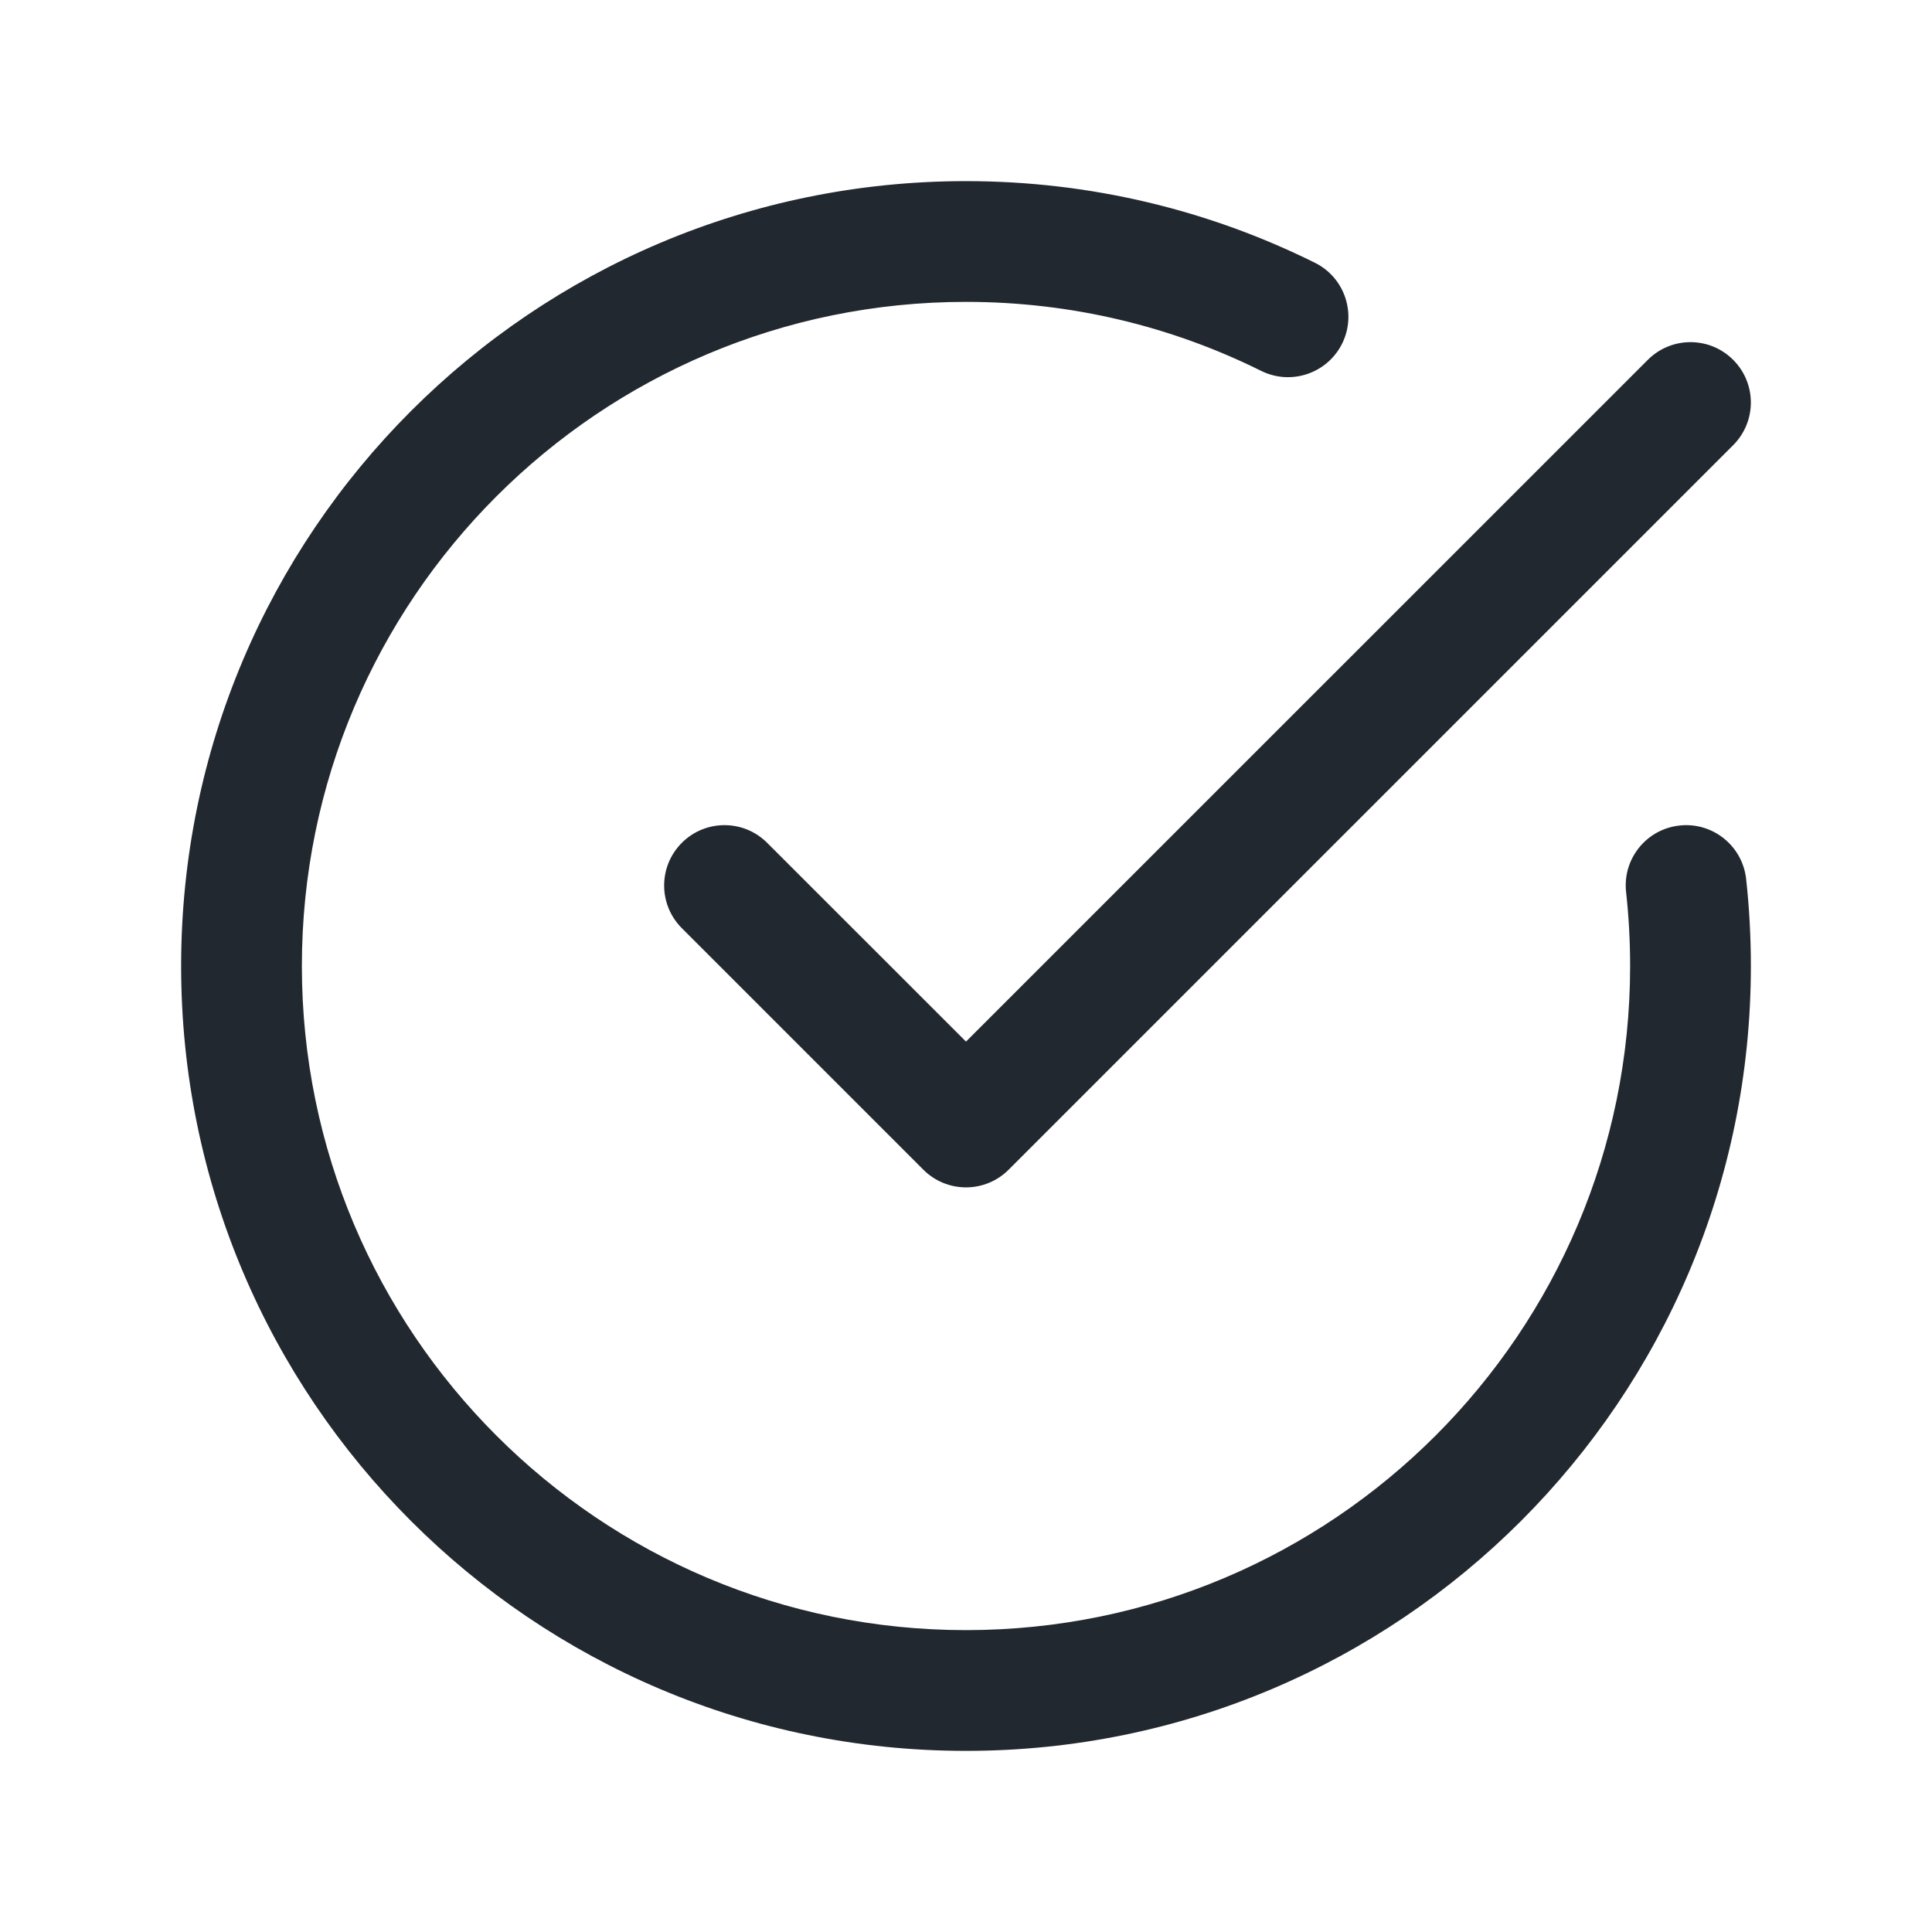
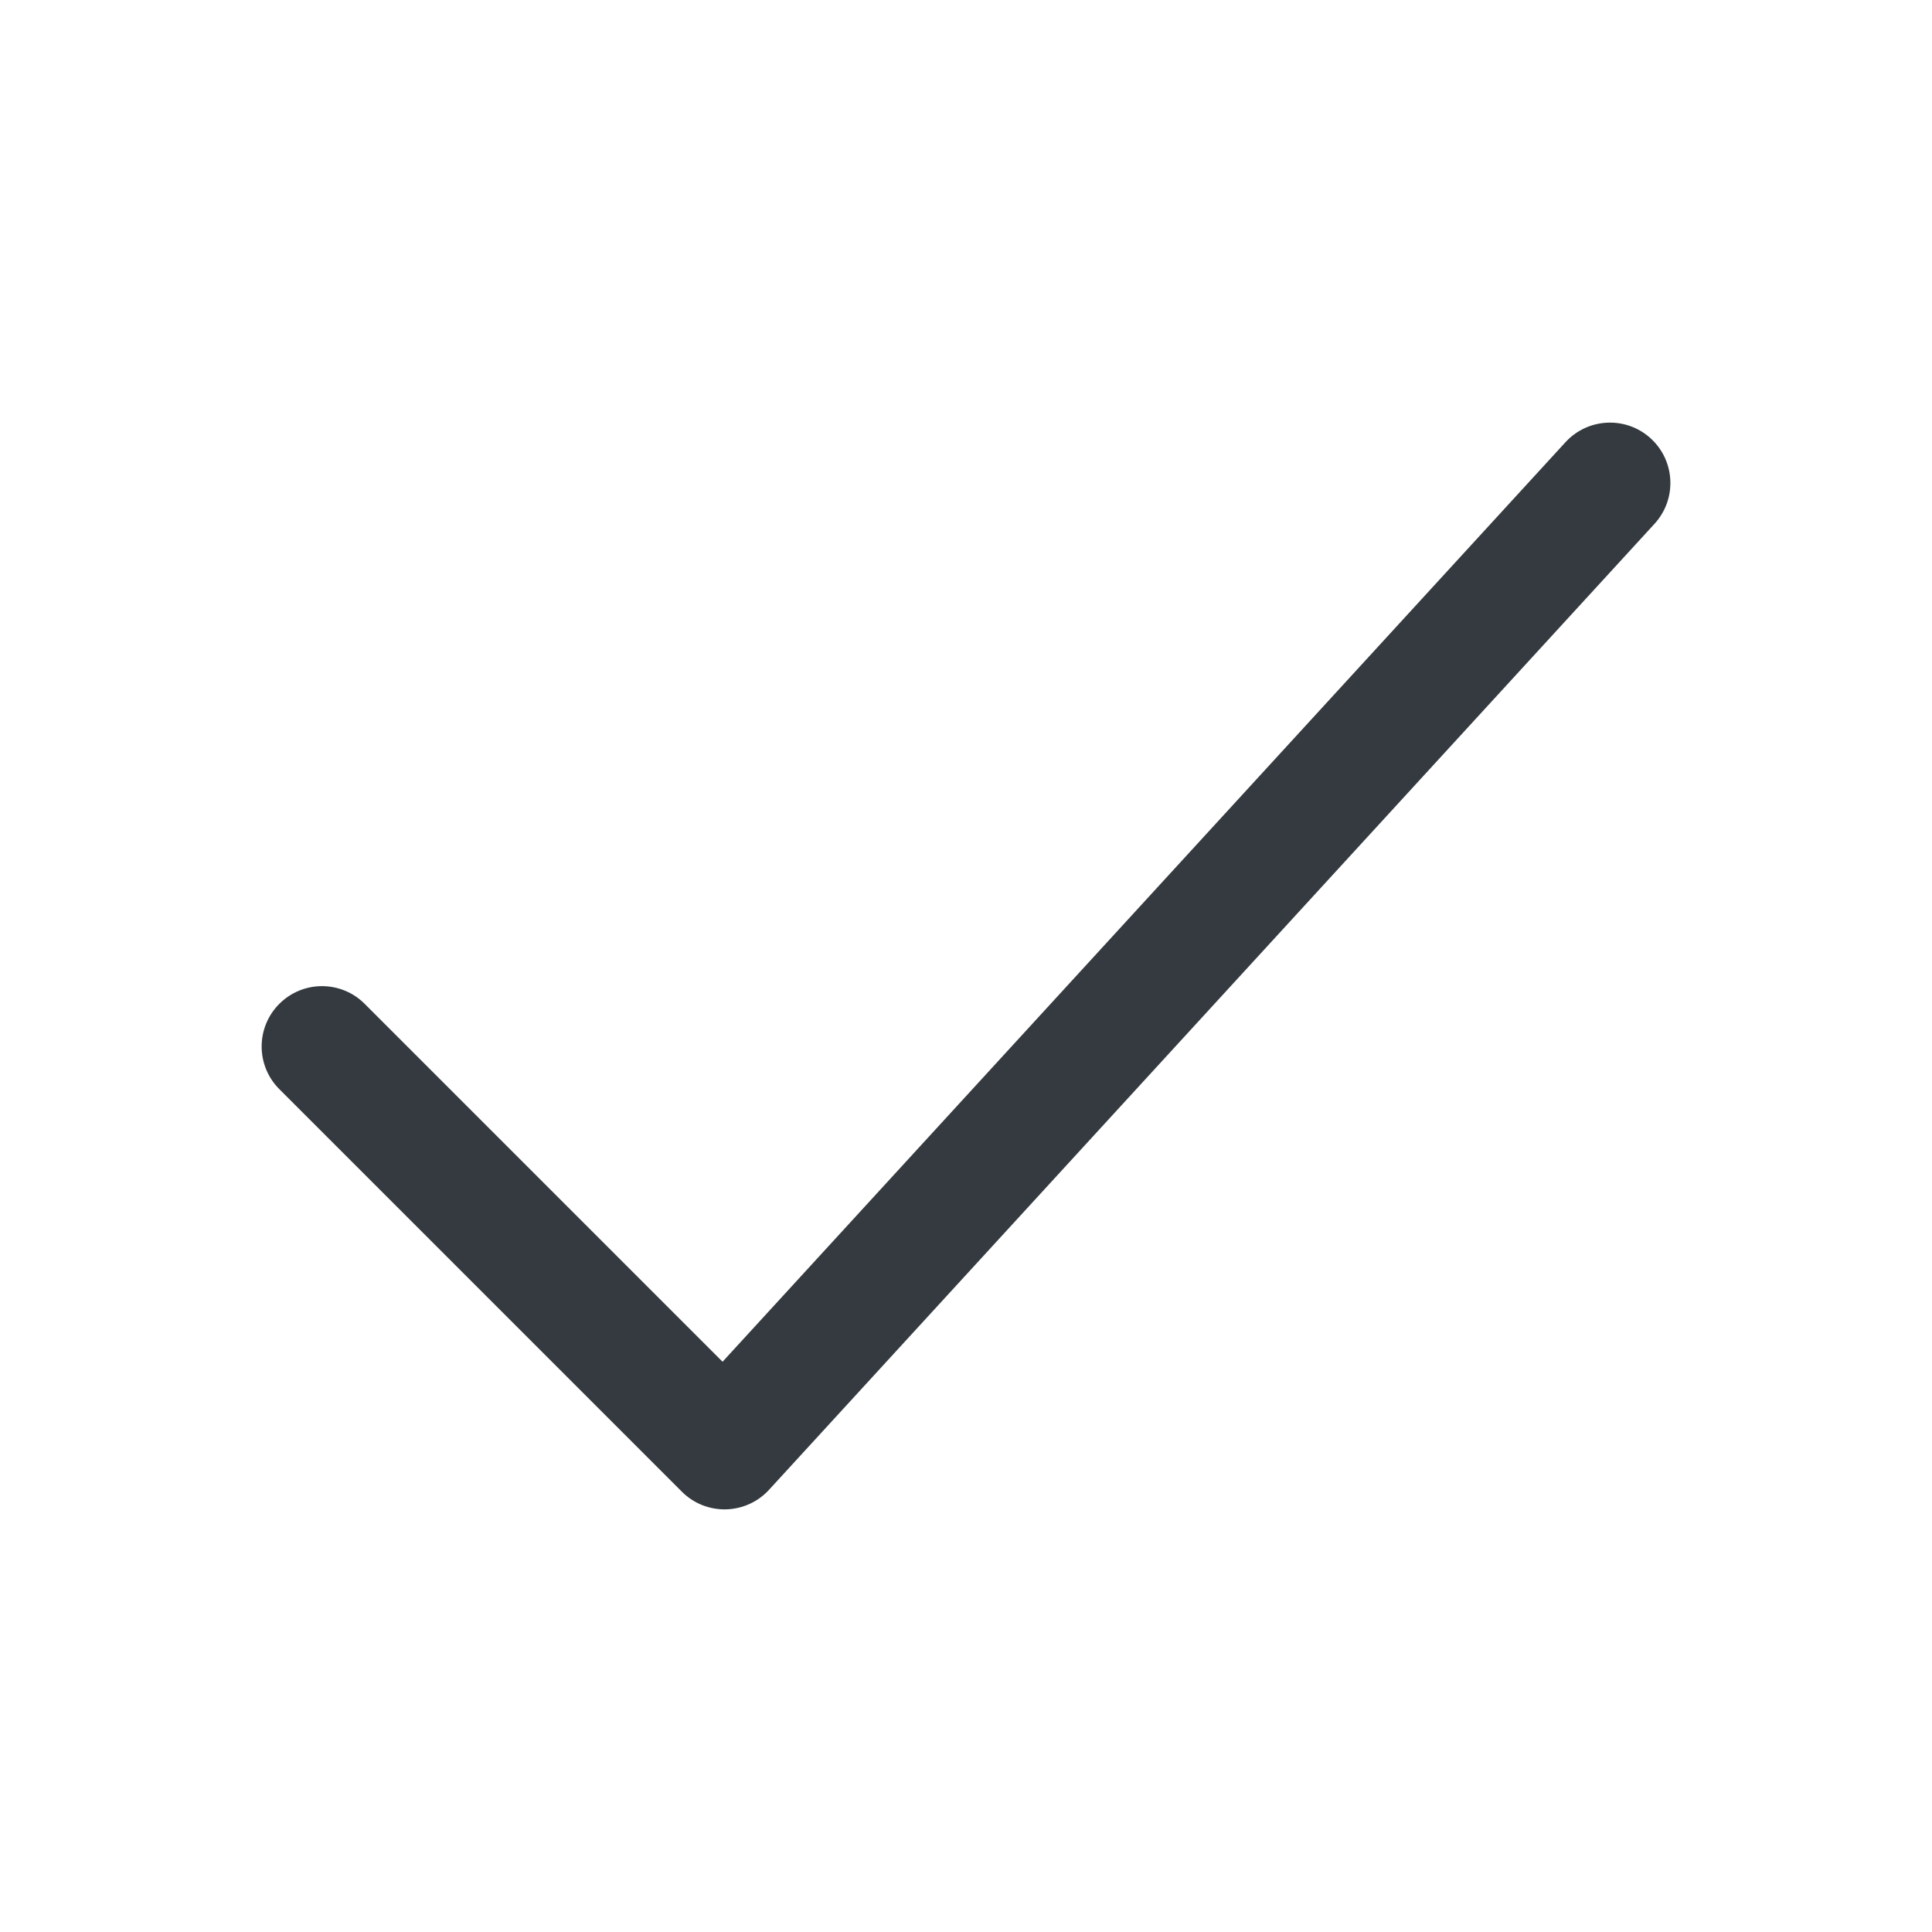
<svg xmlns="http://www.w3.org/2000/svg" width="24" height="24" viewBox="0 0 24 24" fill="none">
-   <path fill-rule="evenodd" clip-rule="evenodd" d="M3.75 12C3.75 7.444 7.444 3.75 12 3.75C13.319 3.75 14.563 4.059 15.666 4.607C16.037 4.791 16.487 4.64 16.672 4.269C16.856 3.898 16.705 3.448 16.334 3.264C15.027 2.615 13.555 2.25 12 2.25C6.615 2.25 2.25 6.615 2.25 12C2.25 17.385 6.615 21.75 12 21.75C17.385 21.75 21.75 17.385 21.75 12C21.75 11.634 21.73 11.273 21.691 10.918C21.645 10.506 21.274 10.209 20.863 10.255C20.451 10.3 20.154 10.671 20.2 11.082C20.233 11.383 20.25 11.69 20.25 12C20.25 16.556 16.556 20.25 12 20.25C7.444 20.25 3.75 16.556 3.75 12ZM21.53 5.53C21.823 5.237 21.823 4.763 21.53 4.47C21.237 4.177 20.763 4.177 20.47 4.47L12 12.939L9.53 10.47C9.237 10.177 8.763 10.177 8.47 10.47C8.177 10.763 8.177 11.237 8.47 11.53L11.47 14.53C11.61 14.671 11.801 14.75 12 14.75C12.199 14.75 12.39 14.671 12.53 14.53L21.53 5.53Z" fill="#22282F" />
+   <path fill-rule="evenodd" clip-rule="evenodd" d="M20.507 5.447C20.812 5.727 20.833 6.201 20.553 6.507L9.553 18.507C9.415 18.658 9.221 18.745 9.016 18.75C8.812 18.754 8.614 18.675 8.47 18.53L3.47 13.53C3.177 13.237 3.177 12.763 3.47 12.47C3.763 12.177 4.237 12.177 4.53 12.47L8.976 16.916L19.447 5.493C19.727 5.188 20.201 5.167 20.507 5.447Z" fill="#343A3F" />
</svg>
